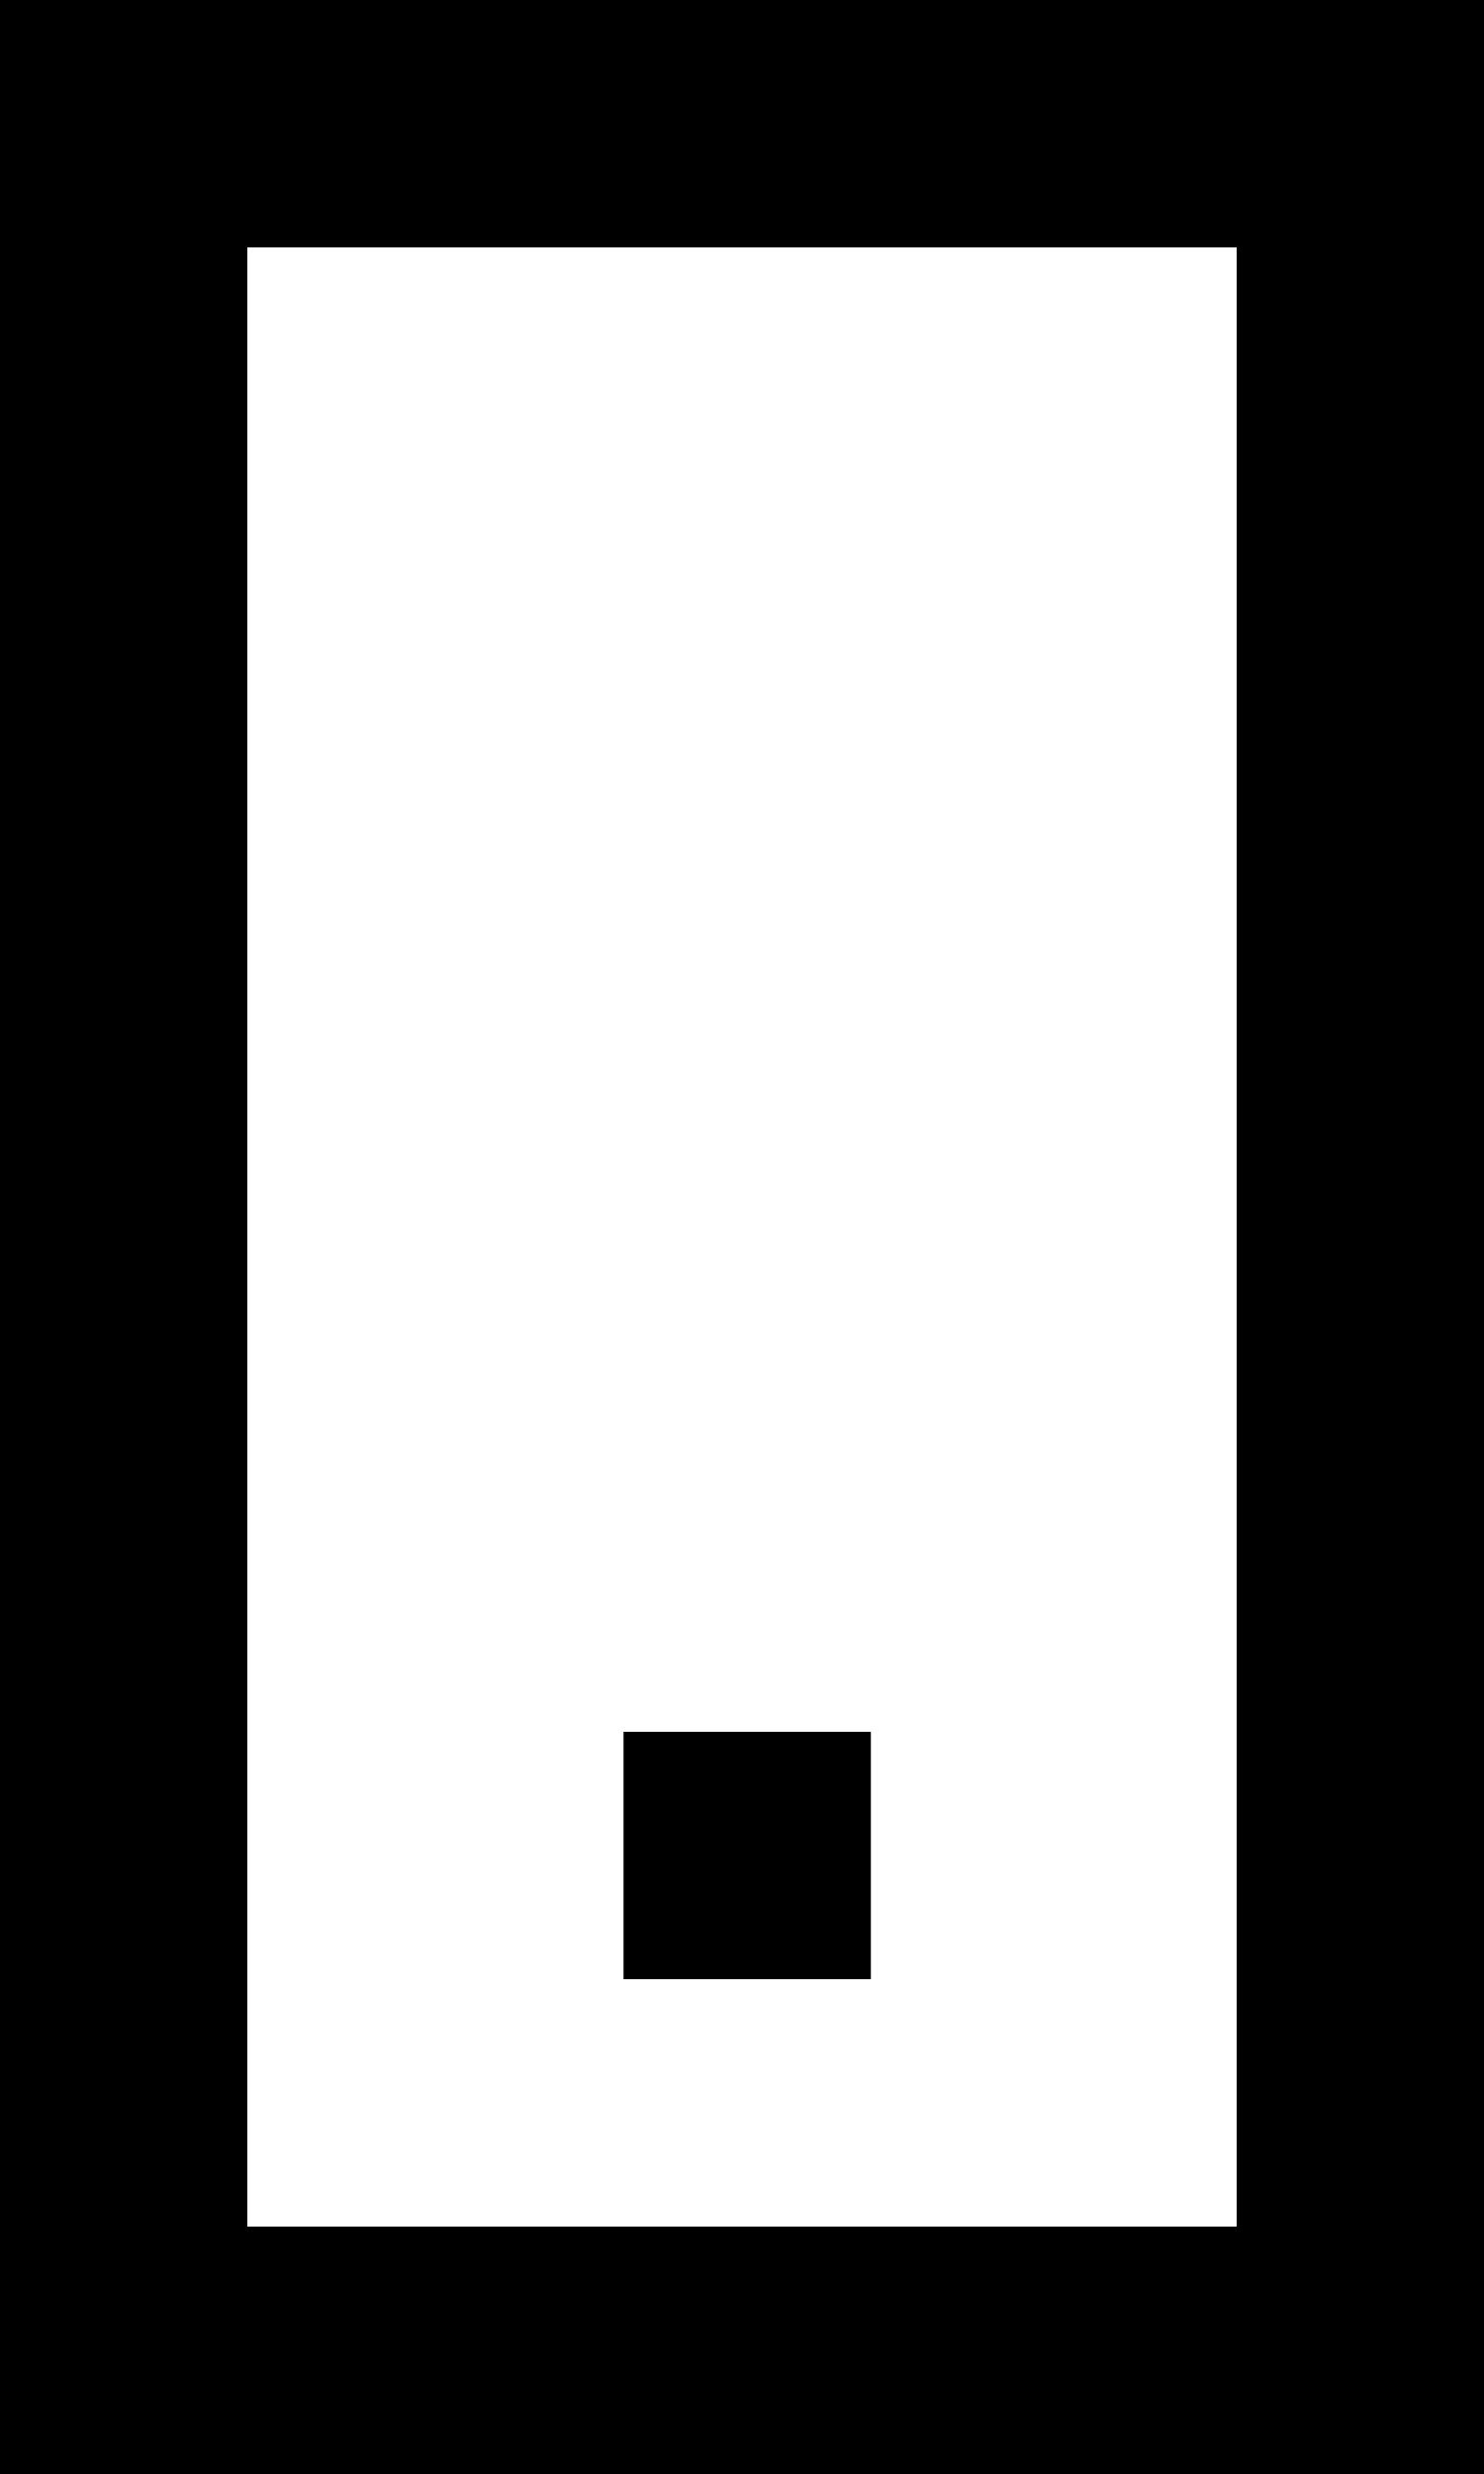
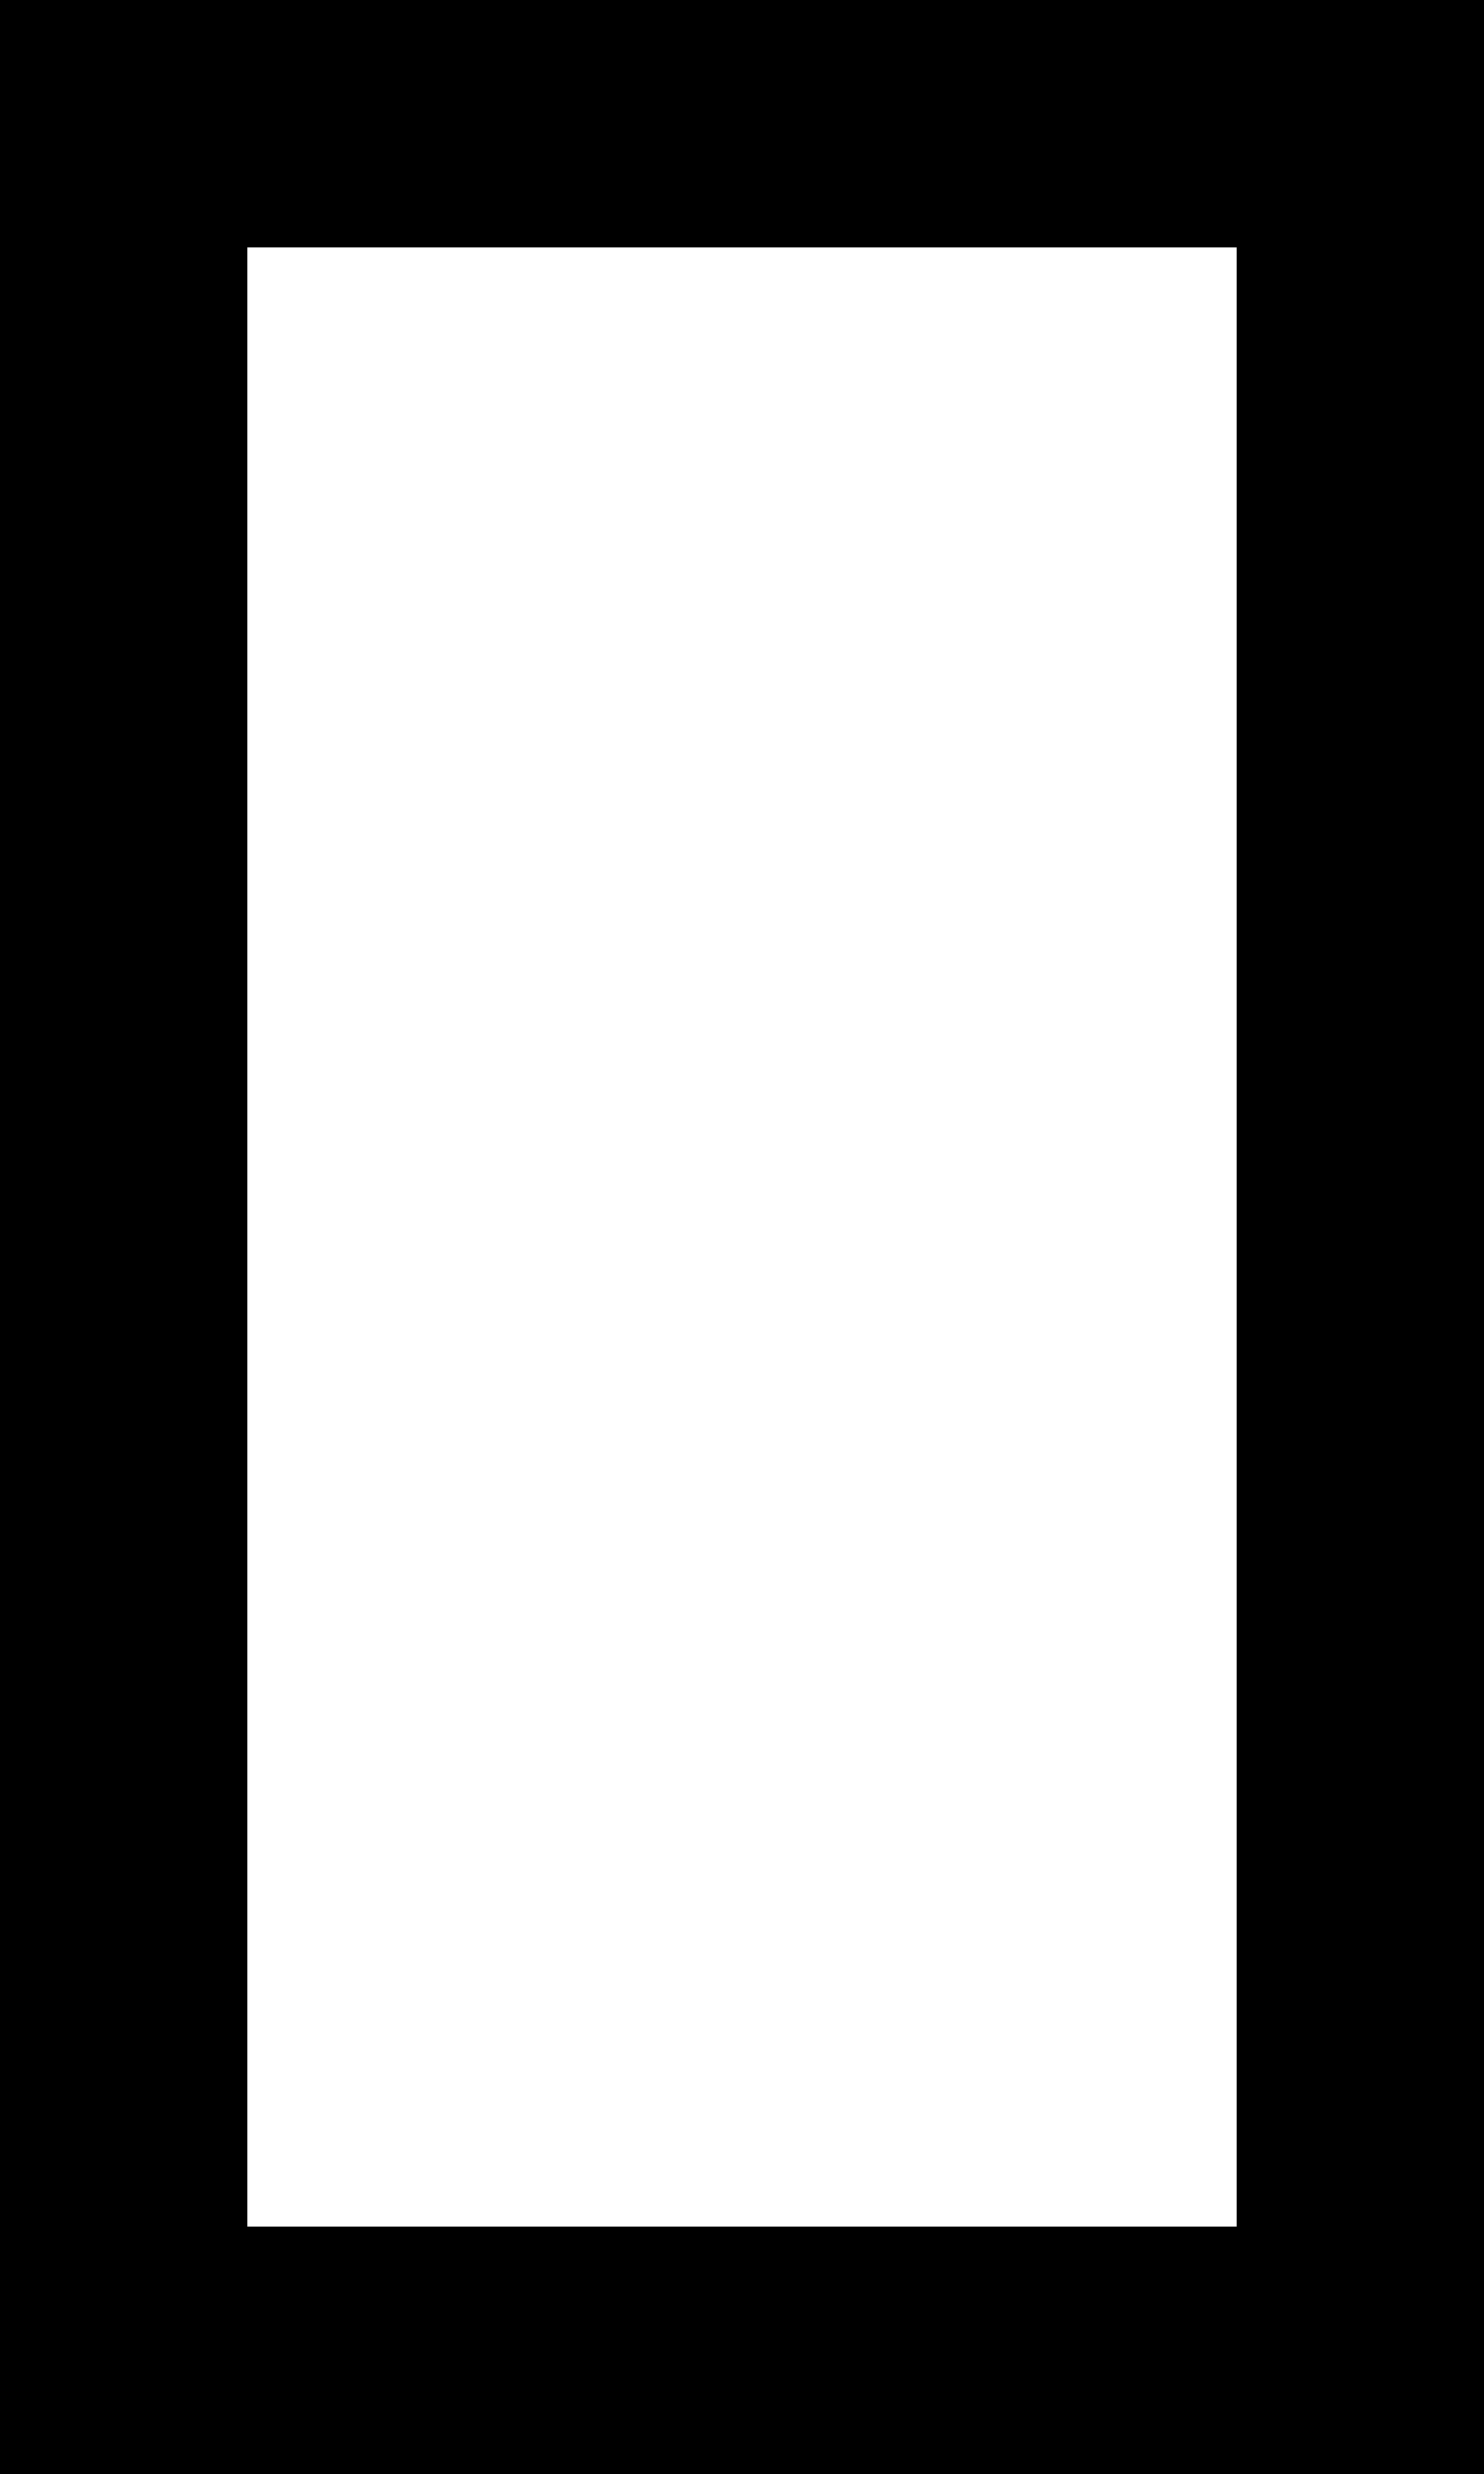
<svg xmlns="http://www.w3.org/2000/svg" viewBox="0 0 480 800">
-   <path fill="#fff" d="M38 39.88h402v720H38z" />
-   <path fill-rule="evenodd" d="M80 720h320V80H80v640ZM0 800V0h480v800H0Zm201.68-160h80v-80h-80v80Z" />
+   <path fill="#fff" d="M38 39.88h402v720H38v-720Z" />
+   <path fill-rule="evenodd" d="M80 720h320V80H80v640ZM0 800V0h480v800H0Z" />
</svg>
